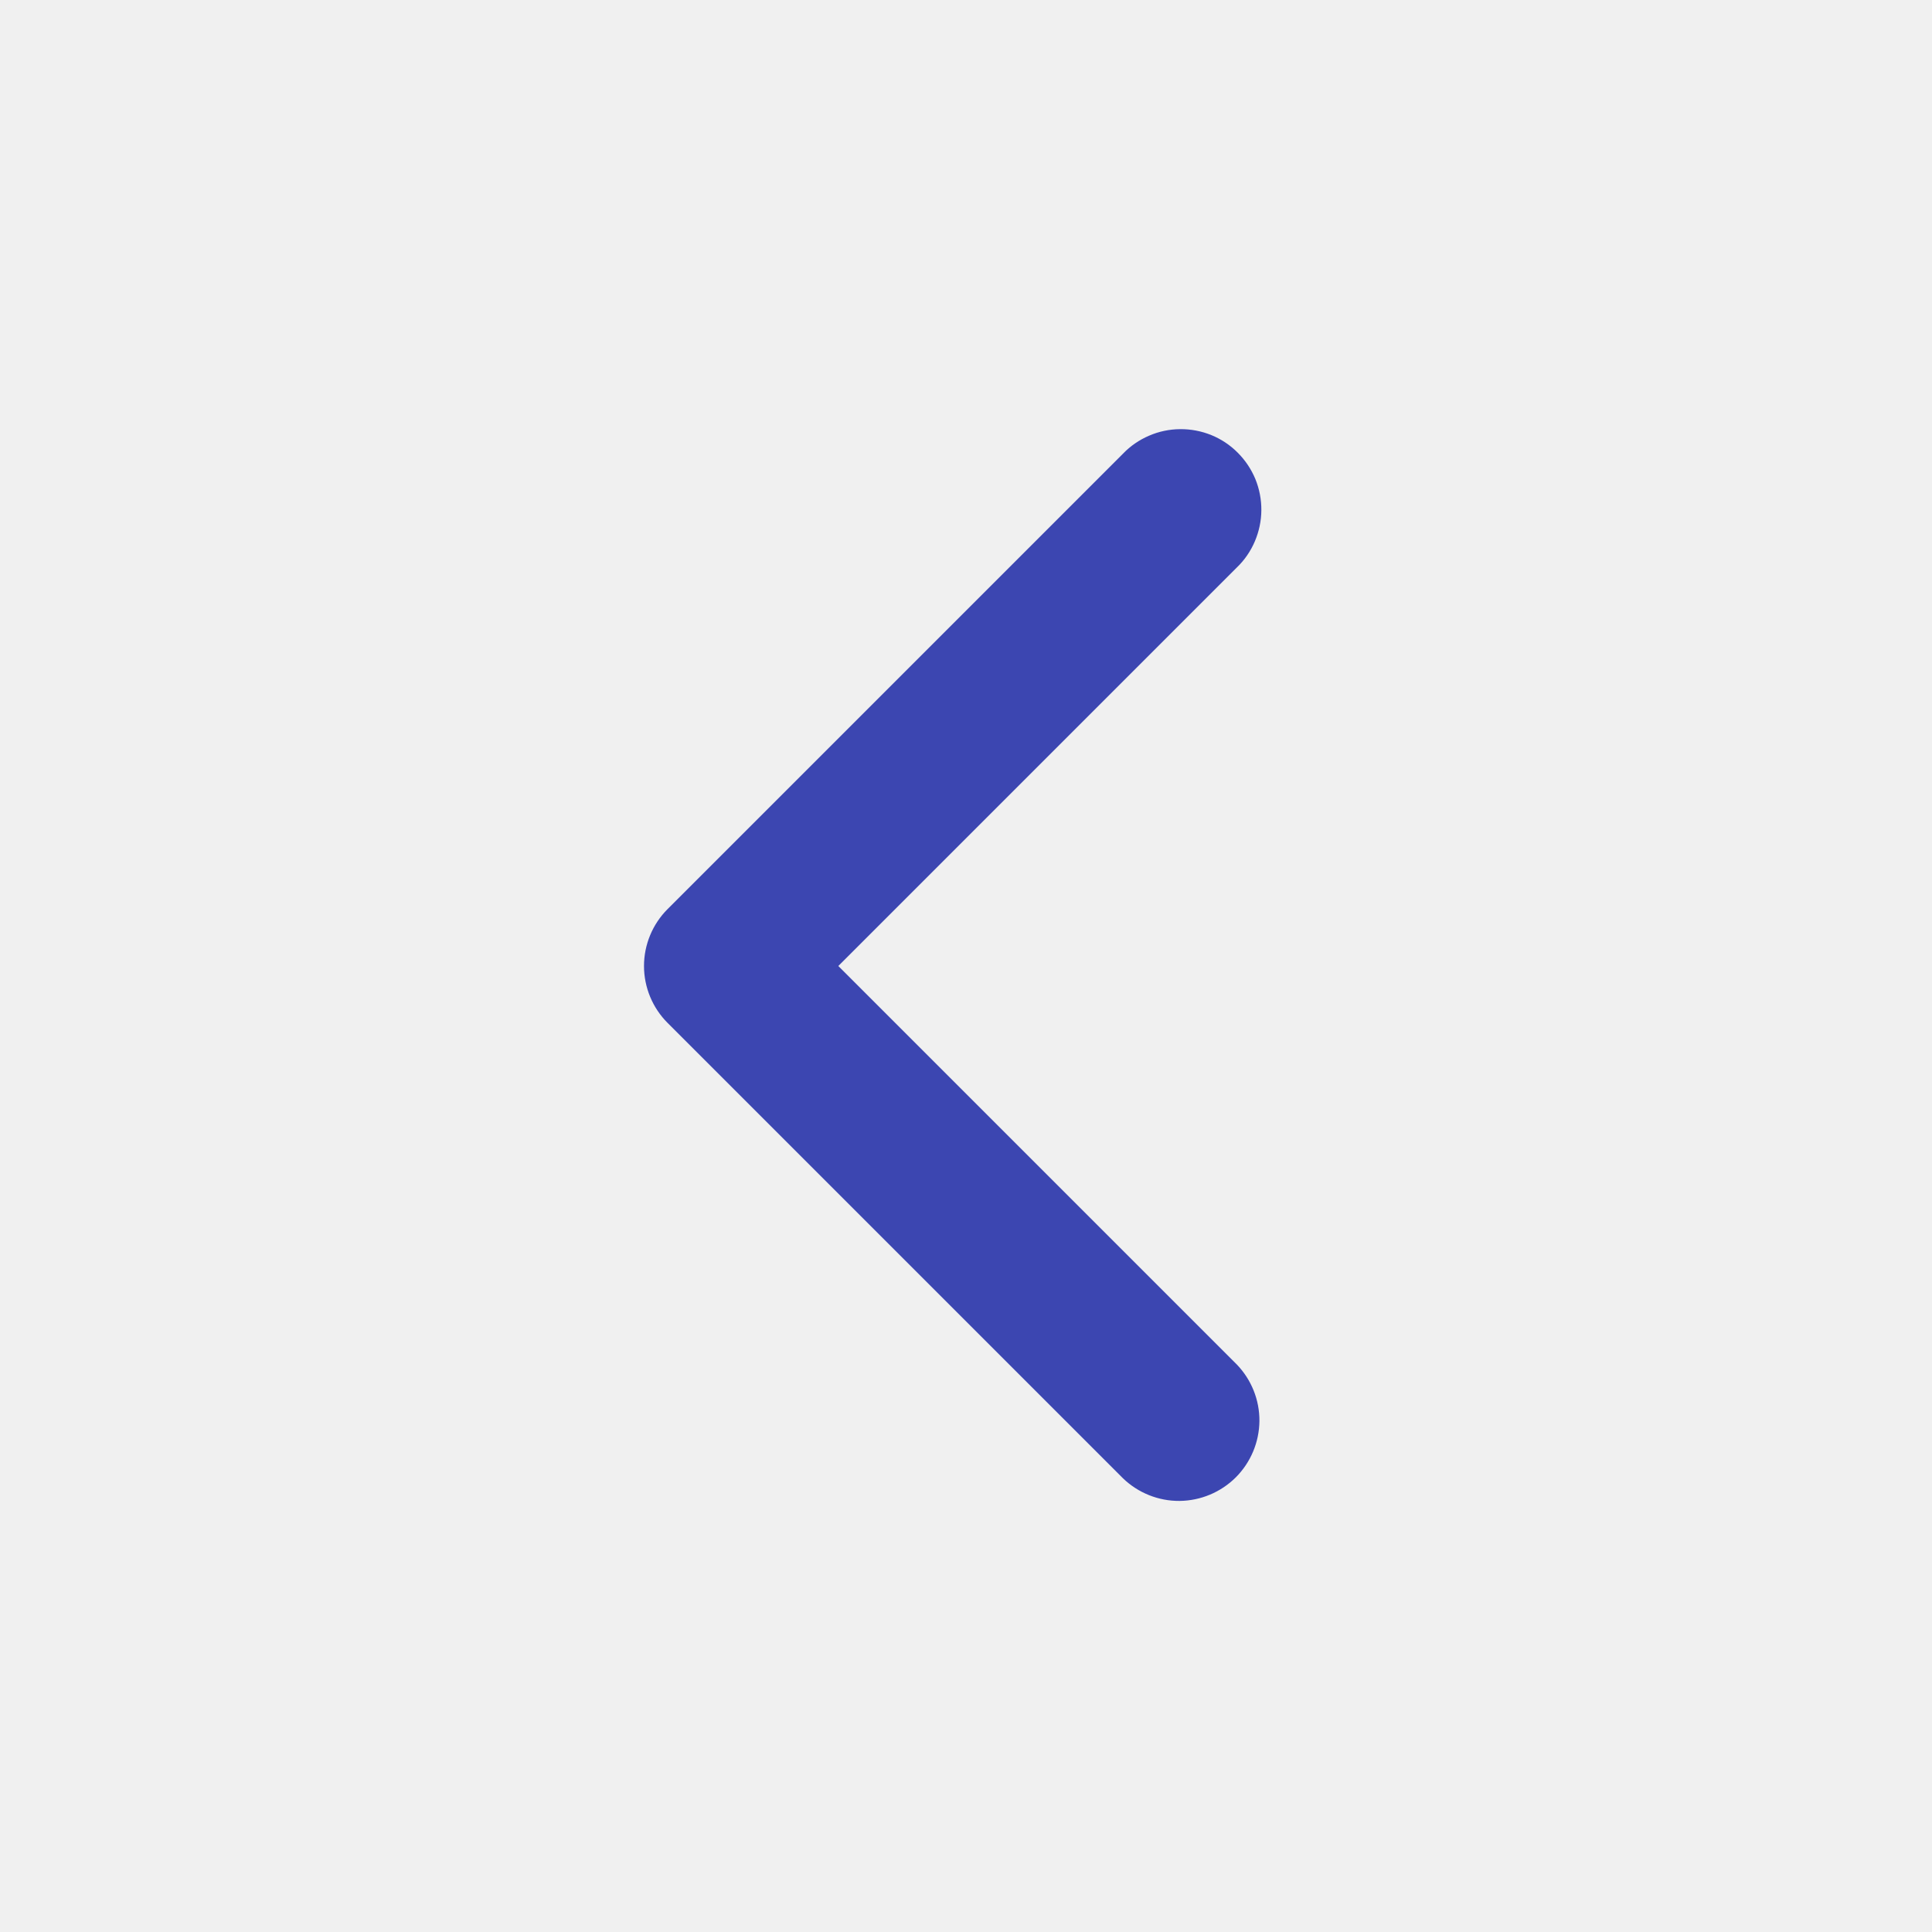
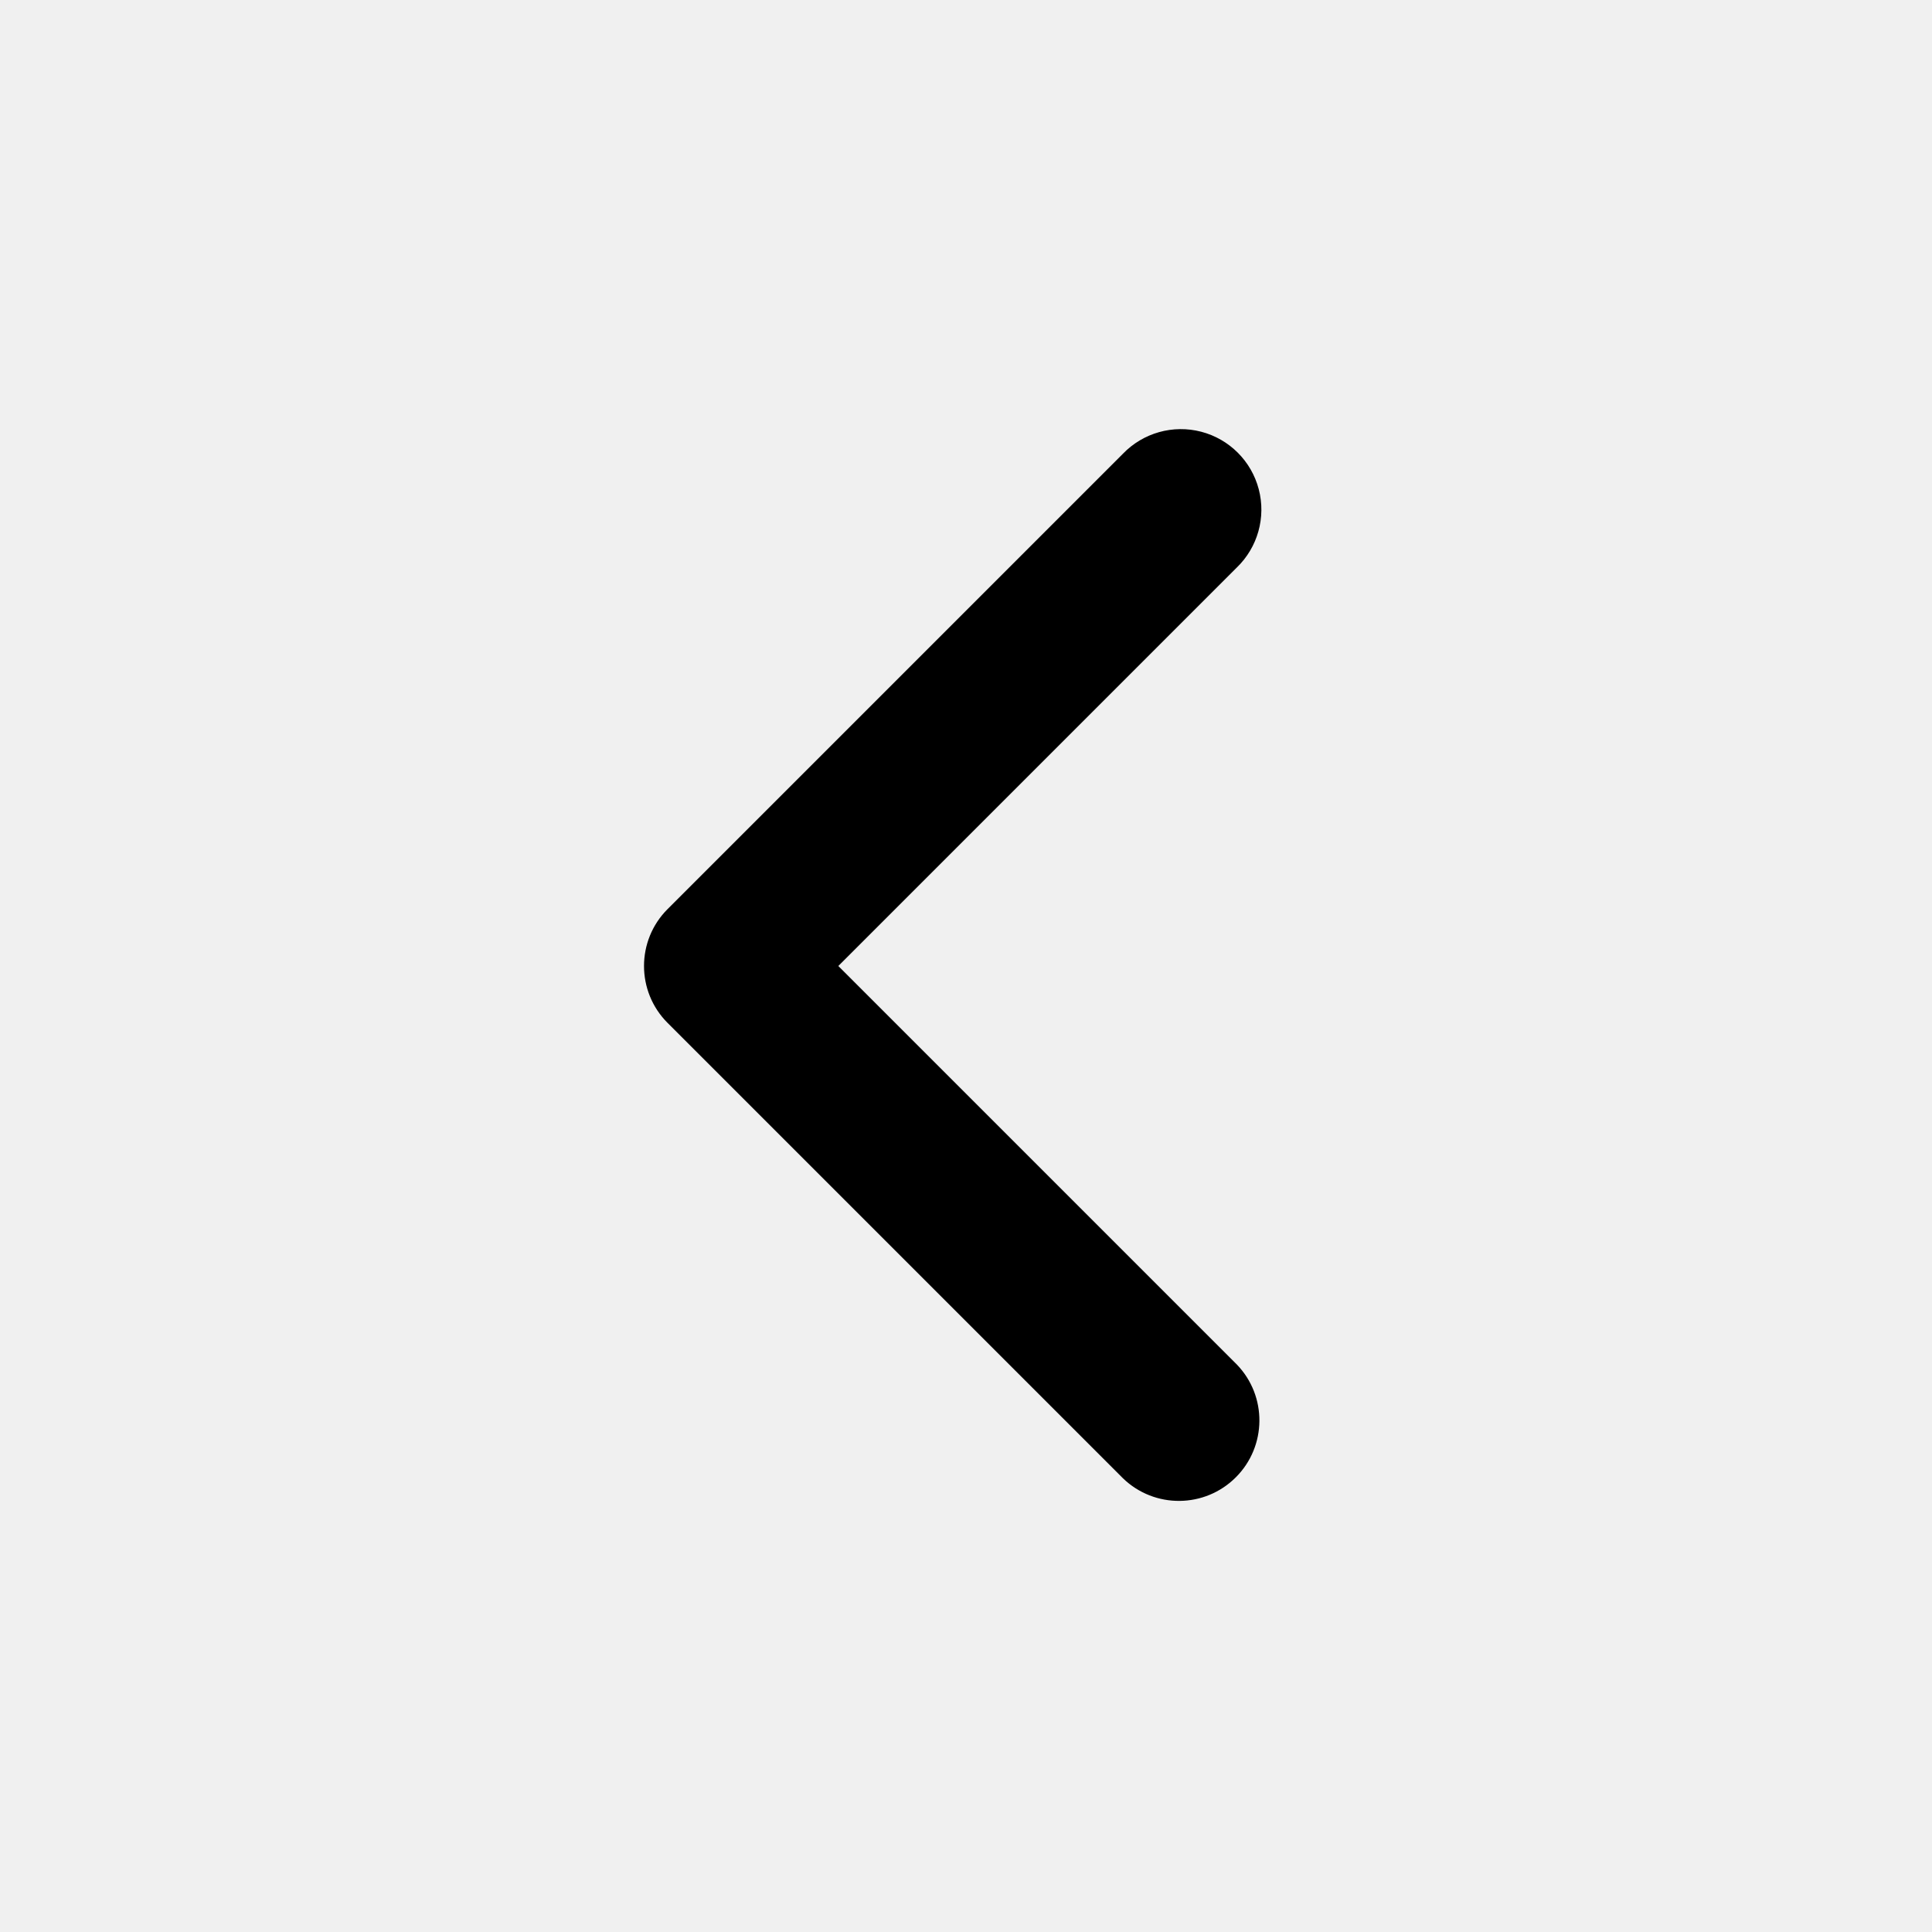
- <svg xmlns="http://www.w3.org/2000/svg" width="24" height="24" viewBox="0 0 24 24" fill="none">
-   <g clip-path="url(#clip0_121_808)">
-     <path fill-rule="evenodd" clip-rule="evenodd" d="M8.293 12.707C8.106 12.52 8 12.265 8 12C8 11.735 8.106 11.48 8.293 11.293L13.95 5.636C14.042 5.54 14.153 5.464 14.275 5.412C14.397 5.359 14.528 5.332 14.661 5.331C14.793 5.33 14.925 5.355 15.048 5.405C15.171 5.455 15.283 5.53 15.376 5.624C15.47 5.718 15.544 5.829 15.595 5.952C15.645 6.075 15.67 6.207 15.669 6.339C15.668 6.472 15.64 6.603 15.588 6.725C15.536 6.847 15.46 6.958 15.364 7.05L10.414 12L15.364 16.95C15.546 17.139 15.647 17.391 15.645 17.653C15.642 17.916 15.537 18.166 15.352 18.352C15.166 18.537 14.916 18.642 14.653 18.645C14.391 18.647 14.139 18.546 13.95 18.364L8.293 12.707Z" fill="#3C46B1" />
+ <svg xmlns="http://www.w3.org/2000/svg" width="24" height="24" fill="none">
+   <g clip-path="url(#a)">
+     <path fill="currentColor" fill-rule="evenodd" d="M8.293 12.707a1 1 0 0 1 0-1.414l5.657-5.657a1 1 0 1 1 1.414 1.414L10.414 12l4.95 4.95a1 1 0 0 1-1.414 1.414z" clip-rule="evenodd" />
  </g>
  <defs>
-     <clipPath id="clip0_121_808">
-       <rect width="24" height="24" fill="white" />
+     <clipPath id="a">
+       <path fill="currentColor" d="M0 0h24v24H0z" />
    </clipPath>
  </defs>
</svg>
